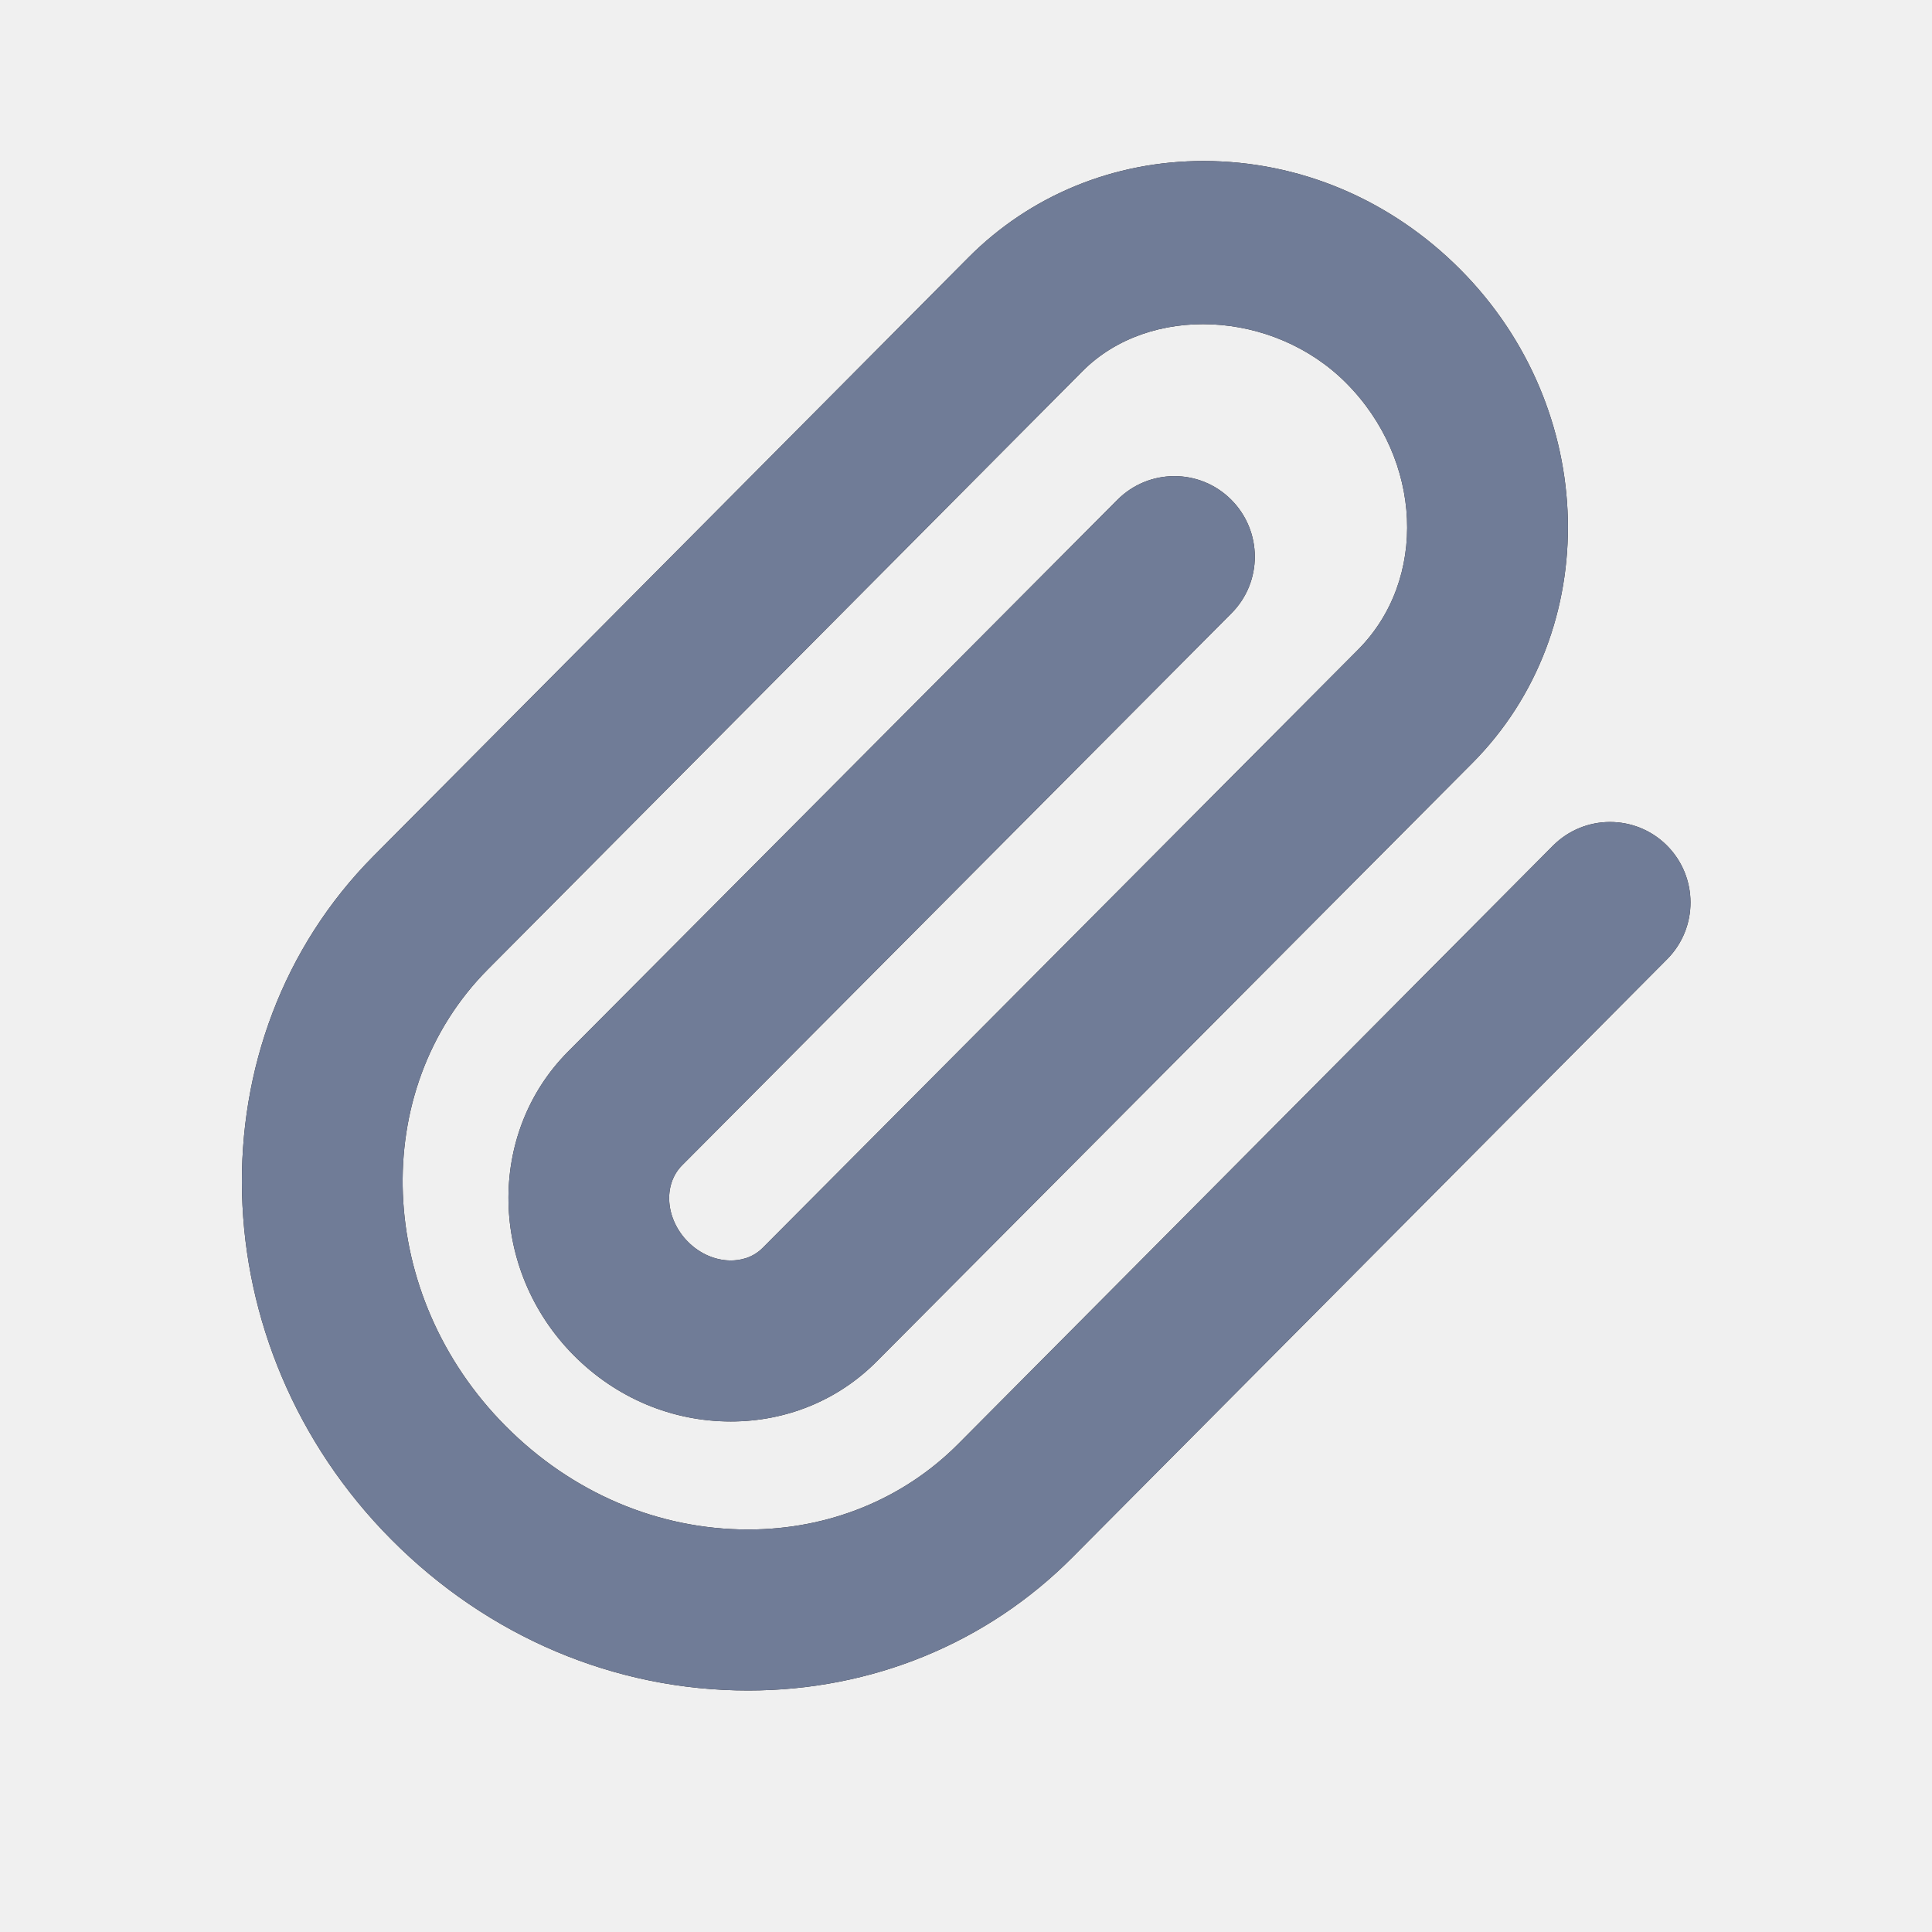
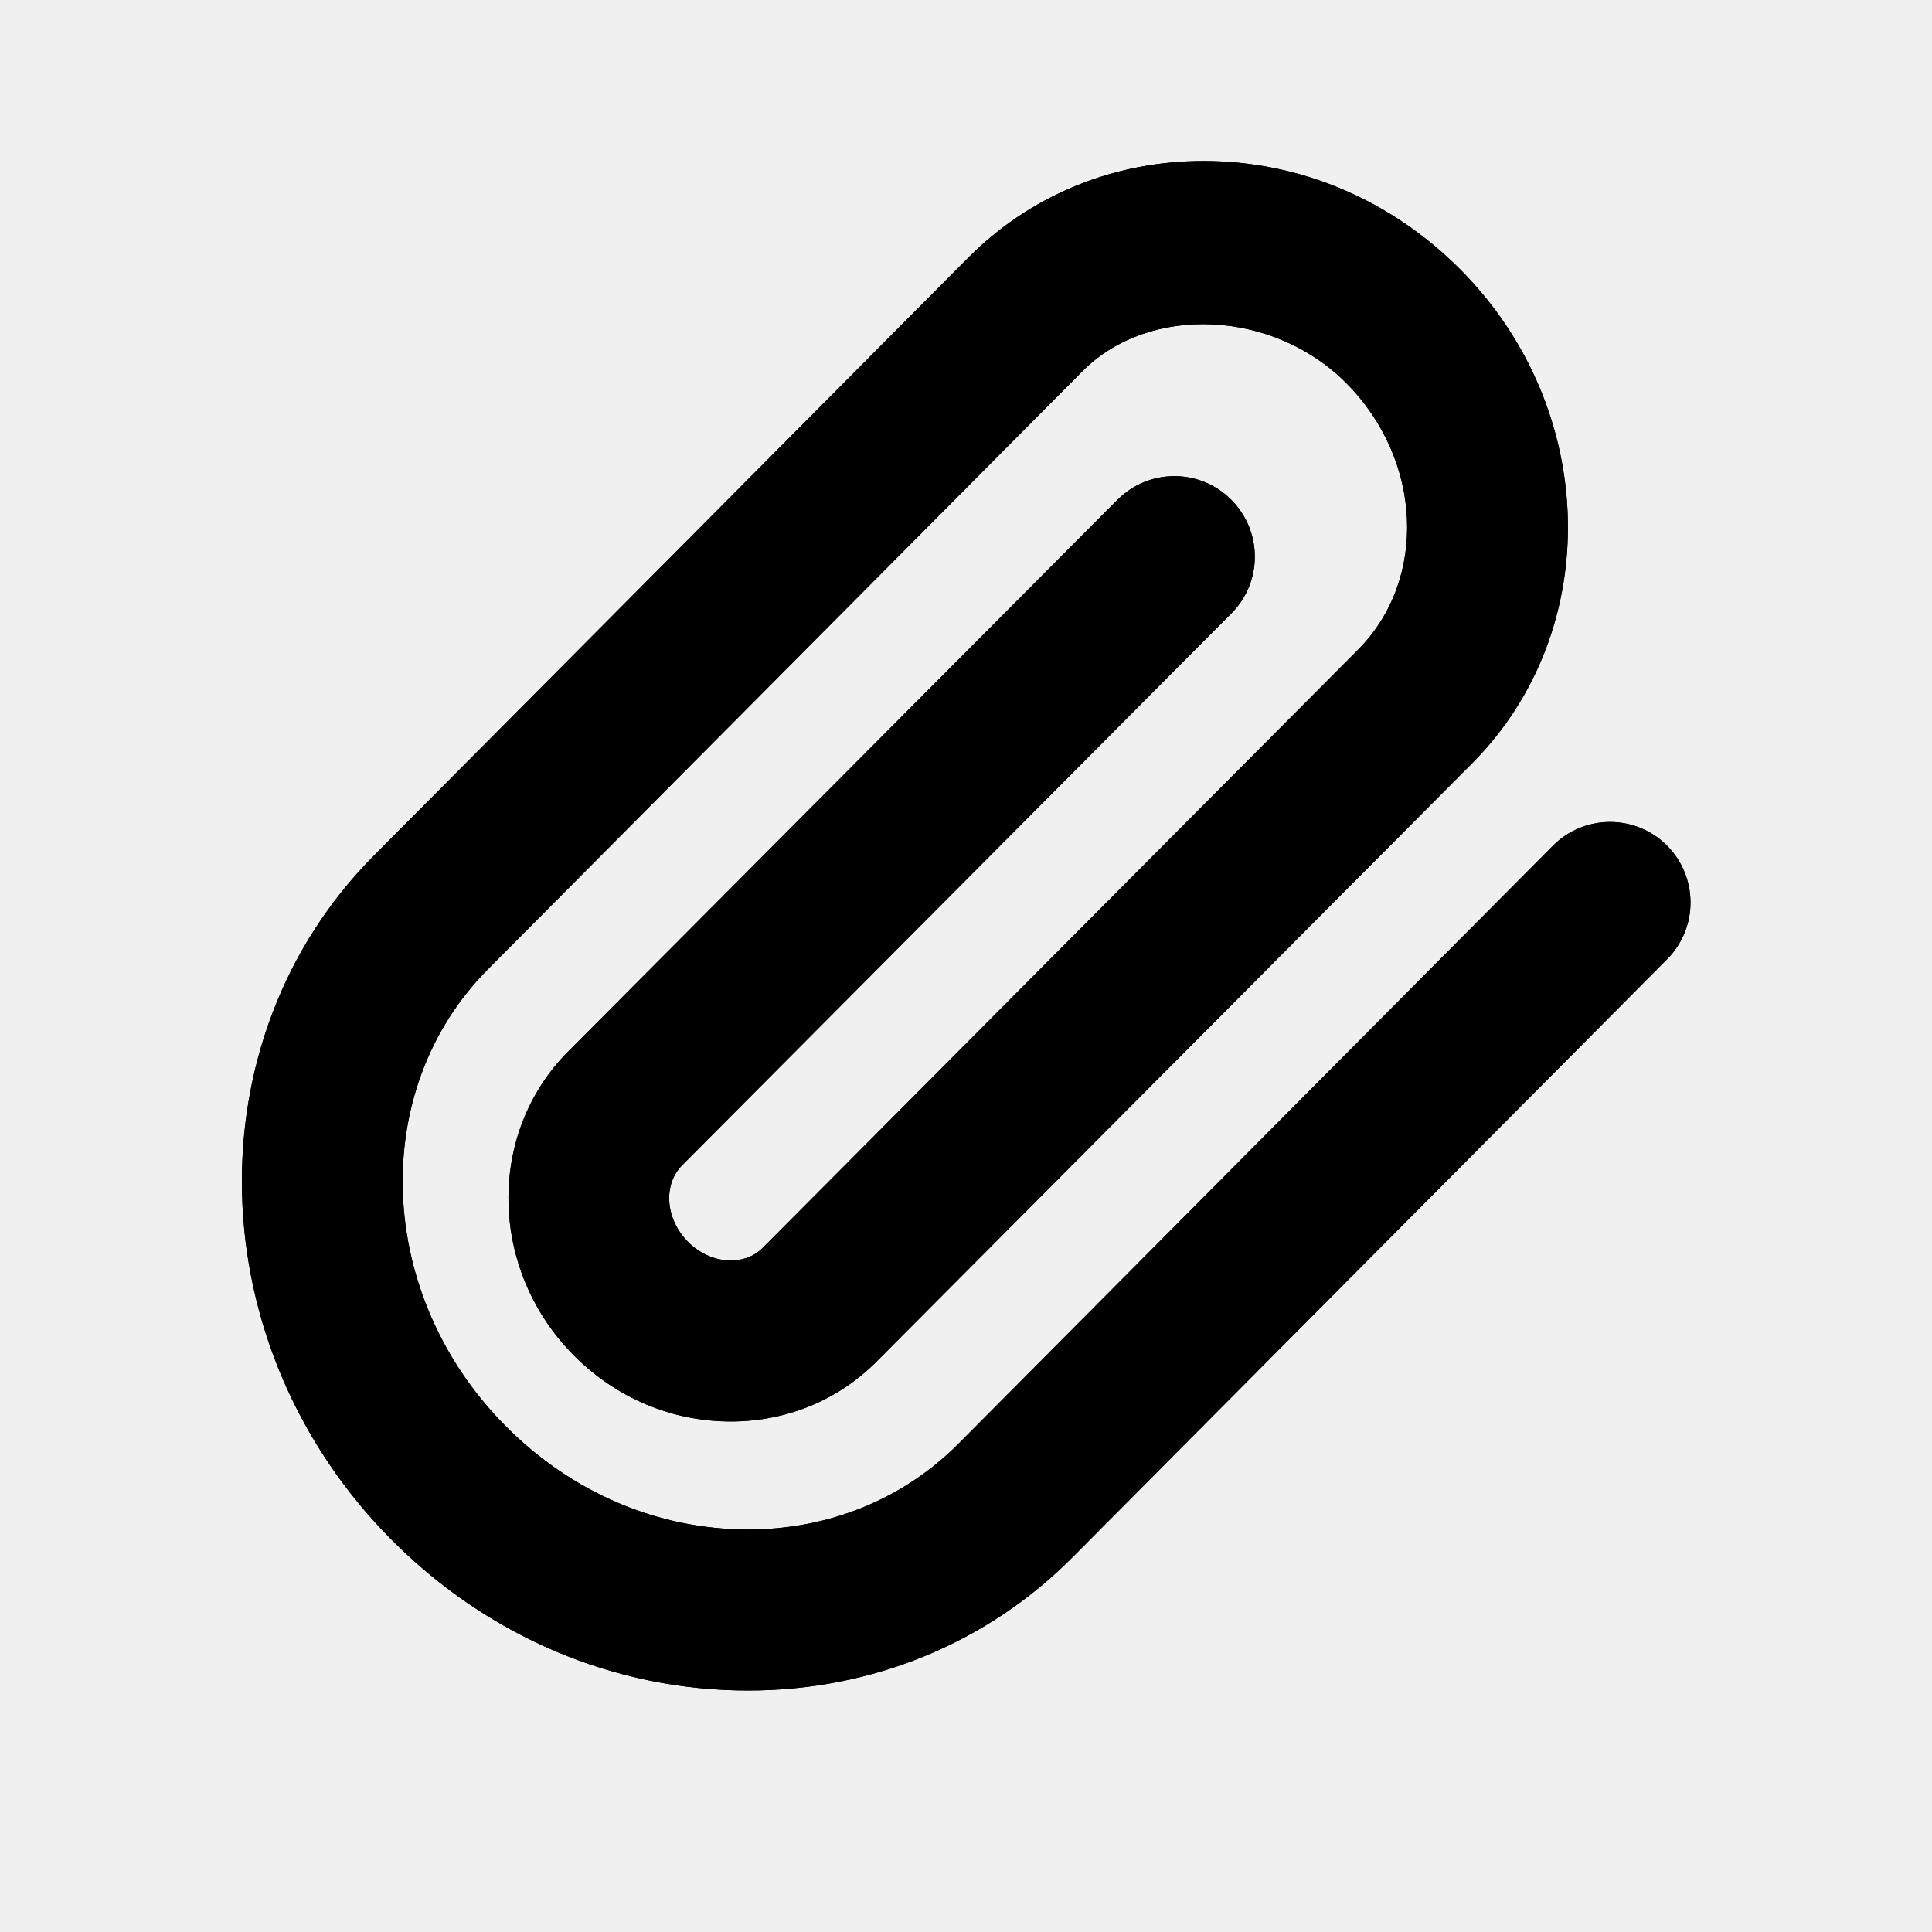
- <svg xmlns="http://www.w3.org/2000/svg" width="24" height="24" viewBox="0 0 24 24" fill="none">
-   <path fill-rule="evenodd" clip-rule="evenodd" d="M9.294 21C7.638 21 6.064 20.334 4.862 19.125C2.474 16.722 2.376 12.912 4.643 10.631L12.028 3.201C12.797 2.427 13.835 2 14.95 2C16.143 2 17.277 2.479 18.142 3.349C19.863 5.08 19.93 7.831 18.288 9.481L10.893 16.91C10.415 17.393 9.77 17.658 9.078 17.658C8.347 17.658 7.654 17.366 7.128 16.837C6.075 15.776 6.042 14.085 7.055 13.065L13.88 6.21C14.27 5.818 14.902 5.816 15.293 6.206C15.684 6.596 15.687 7.229 15.296 7.62L8.473 14.476C8.233 14.718 8.266 15.145 8.547 15.427C8.693 15.574 8.887 15.658 9.078 15.658C9.188 15.658 9.346 15.631 9.476 15.5L16.87 8.071C17.738 7.198 17.672 5.713 16.724 4.759C15.818 3.847 14.278 3.775 13.447 4.611L6.061 12.041C4.567 13.544 4.665 16.09 6.281 17.715C7.104 18.544 8.174 19 9.294 19C10.294 19 11.223 18.622 11.905 17.936L19.291 10.506C19.68 10.115 20.314 10.112 20.706 10.502C21.096 10.892 21.099 11.524 20.709 11.916L13.322 19.346C12.262 20.412 10.832 21 9.294 21Z" fill="#231F20" />
-   <mask id="mask0" mask-type="alpha" maskUnits="userSpaceOnUse" x="3" y="2" width="18" height="19">
-     <path fill-rule="evenodd" clip-rule="evenodd" d="M9.294 21C7.638 21 6.064 20.334 4.862 19.125C2.474 16.722 2.376 12.912 4.643 10.631L12.028 3.201C12.797 2.427 13.835 2 14.95 2C16.143 2 17.277 2.479 18.142 3.349C19.863 5.08 19.93 7.831 18.288 9.481L10.893 16.91C10.415 17.393 9.77 17.658 9.078 17.658C8.347 17.658 7.654 17.366 7.128 16.837C6.075 15.776 6.042 14.085 7.055 13.065L13.88 6.21C14.27 5.818 14.902 5.816 15.293 6.206C15.684 6.596 15.687 7.229 15.296 7.62L8.473 14.476C8.233 14.718 8.266 15.145 8.547 15.427C8.693 15.574 8.887 15.658 9.078 15.658C9.188 15.658 9.346 15.631 9.476 15.5L16.87 8.071C17.738 7.198 17.672 5.713 16.724 4.759C15.818 3.847 14.278 3.775 13.447 4.611L6.061 12.041C4.567 13.544 4.665 16.09 6.281 17.715C7.104 18.544 8.174 19 9.294 19C10.294 19 11.223 18.622 11.905 17.936L19.291 10.506C19.68 10.115 20.314 10.112 20.706 10.502C21.096 10.892 21.099 11.524 20.709 11.916L13.322 19.346C12.262 20.412 10.832 21 9.294 21Z" fill="white" />
+ <svg xmlns="http://www.w3.org/2000/svg" width="24" height="24" viewBox="0 0 24 24">
+   <path fill-rule="evenodd" clip-rule="evenodd" d="M9.294 21C7.638 21 6.064 20.334 4.862 19.125C2.474 16.722 2.376 12.912 4.643 10.631L12.028 3.201C12.797 2.427 13.835 2 14.95 2C16.143 2 17.277 2.479 18.142 3.349C19.863 5.08 19.93 7.831 18.288 9.481L10.893 16.91C10.415 17.393 9.77 17.658 9.078 17.658C8.347 17.658 7.654 17.366 7.128 16.837C6.075 15.776 6.042 14.085 7.055 13.065L13.88 6.21C14.27 5.818 14.902 5.816 15.293 6.206C15.684 6.596 15.687 7.229 15.296 7.62L8.473 14.476C8.233 14.718 8.266 15.145 8.547 15.427C8.693 15.574 8.887 15.658 9.078 15.658C9.188 15.658 9.346 15.631 9.476 15.5L16.87 8.071C17.738 7.198 17.672 5.713 16.724 4.759C15.818 3.847 14.278 3.775 13.447 4.611L6.061 12.041C4.567 13.544 4.665 16.09 6.281 17.715C7.104 18.544 8.174 19 9.294 19C10.294 19 11.223 18.622 11.905 17.936L19.291 10.506C19.68 10.115 20.314 10.112 20.706 10.502C21.096 10.892 21.099 11.524 20.709 11.916L13.322 19.346C12.262 20.412 10.832 21 9.294 21Z" />
+   <mask id="pinSvg" mask-type="alpha" maskUnits="userSpaceOnUse" x="3" y="2" width="18" height="19">
+     <path fill-rule="evenodd" clip-rule="evenodd" d="M9.294 21C7.638 21 6.064 20.334 4.862 19.125C2.474 16.722 2.376 12.912 4.643 10.631L12.028 3.201C12.797 2.427 13.835 2 14.95 2C16.143 2 17.277 2.479 18.142 3.349C19.863 5.08 19.93 7.831 18.288 9.481L10.893 16.91C10.415 17.393 9.77 17.658 9.078 17.658C8.347 17.658 7.654 17.366 7.128 16.837C6.075 15.776 6.042 14.085 7.055 13.065L13.88 6.21C14.27 5.818 14.902 5.816 15.293 6.206C15.684 6.596 15.687 7.229 15.296 7.62L8.473 14.476C8.233 14.718 8.266 15.145 8.547 15.427C8.693 15.574 8.887 15.658 9.078 15.658C9.188 15.658 9.346 15.631 9.476 15.5L16.87 8.071C17.738 7.198 17.672 5.713 16.724 4.759C15.818 3.847 14.278 3.775 13.447 4.611L6.061 12.041C4.567 13.544 4.665 16.09 6.281 17.715C7.104 18.544 8.174 19 9.294 19C10.294 19 11.223 18.622 11.905 17.936L19.291 10.506C19.68 10.115 20.314 10.112 20.706 10.502C21.096 10.892 21.099 11.524 20.709 11.916L13.322 19.346C12.262 20.412 10.832 21 9.294 21Z" />
  </mask>
-   <g mask="url(#mask0)">
-     <rect width="24" height="24" fill="#707C97" />
+   <g mask="url(#pinSvg)">
+     <rect width="24" height="24" />
  </g>
</svg>
